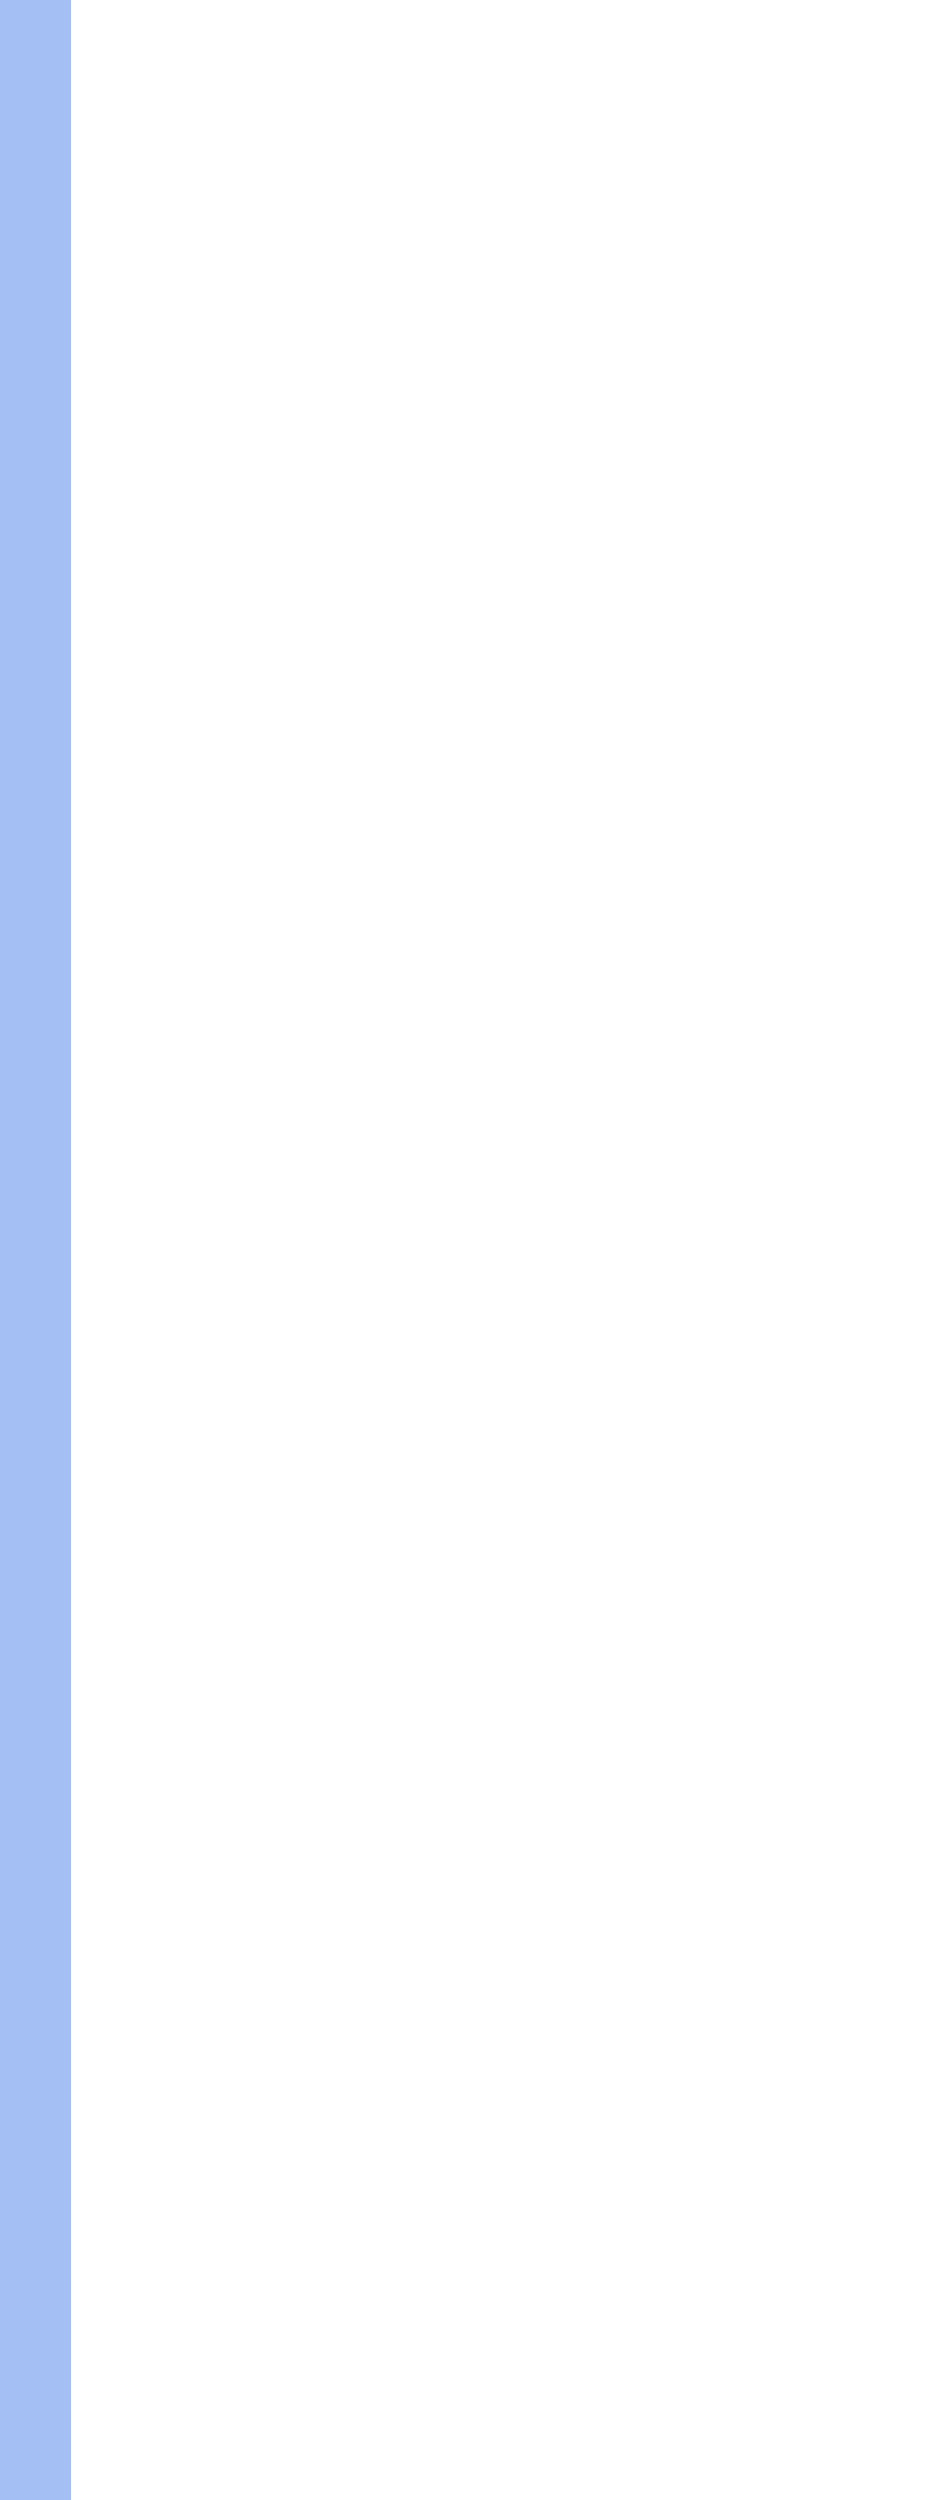
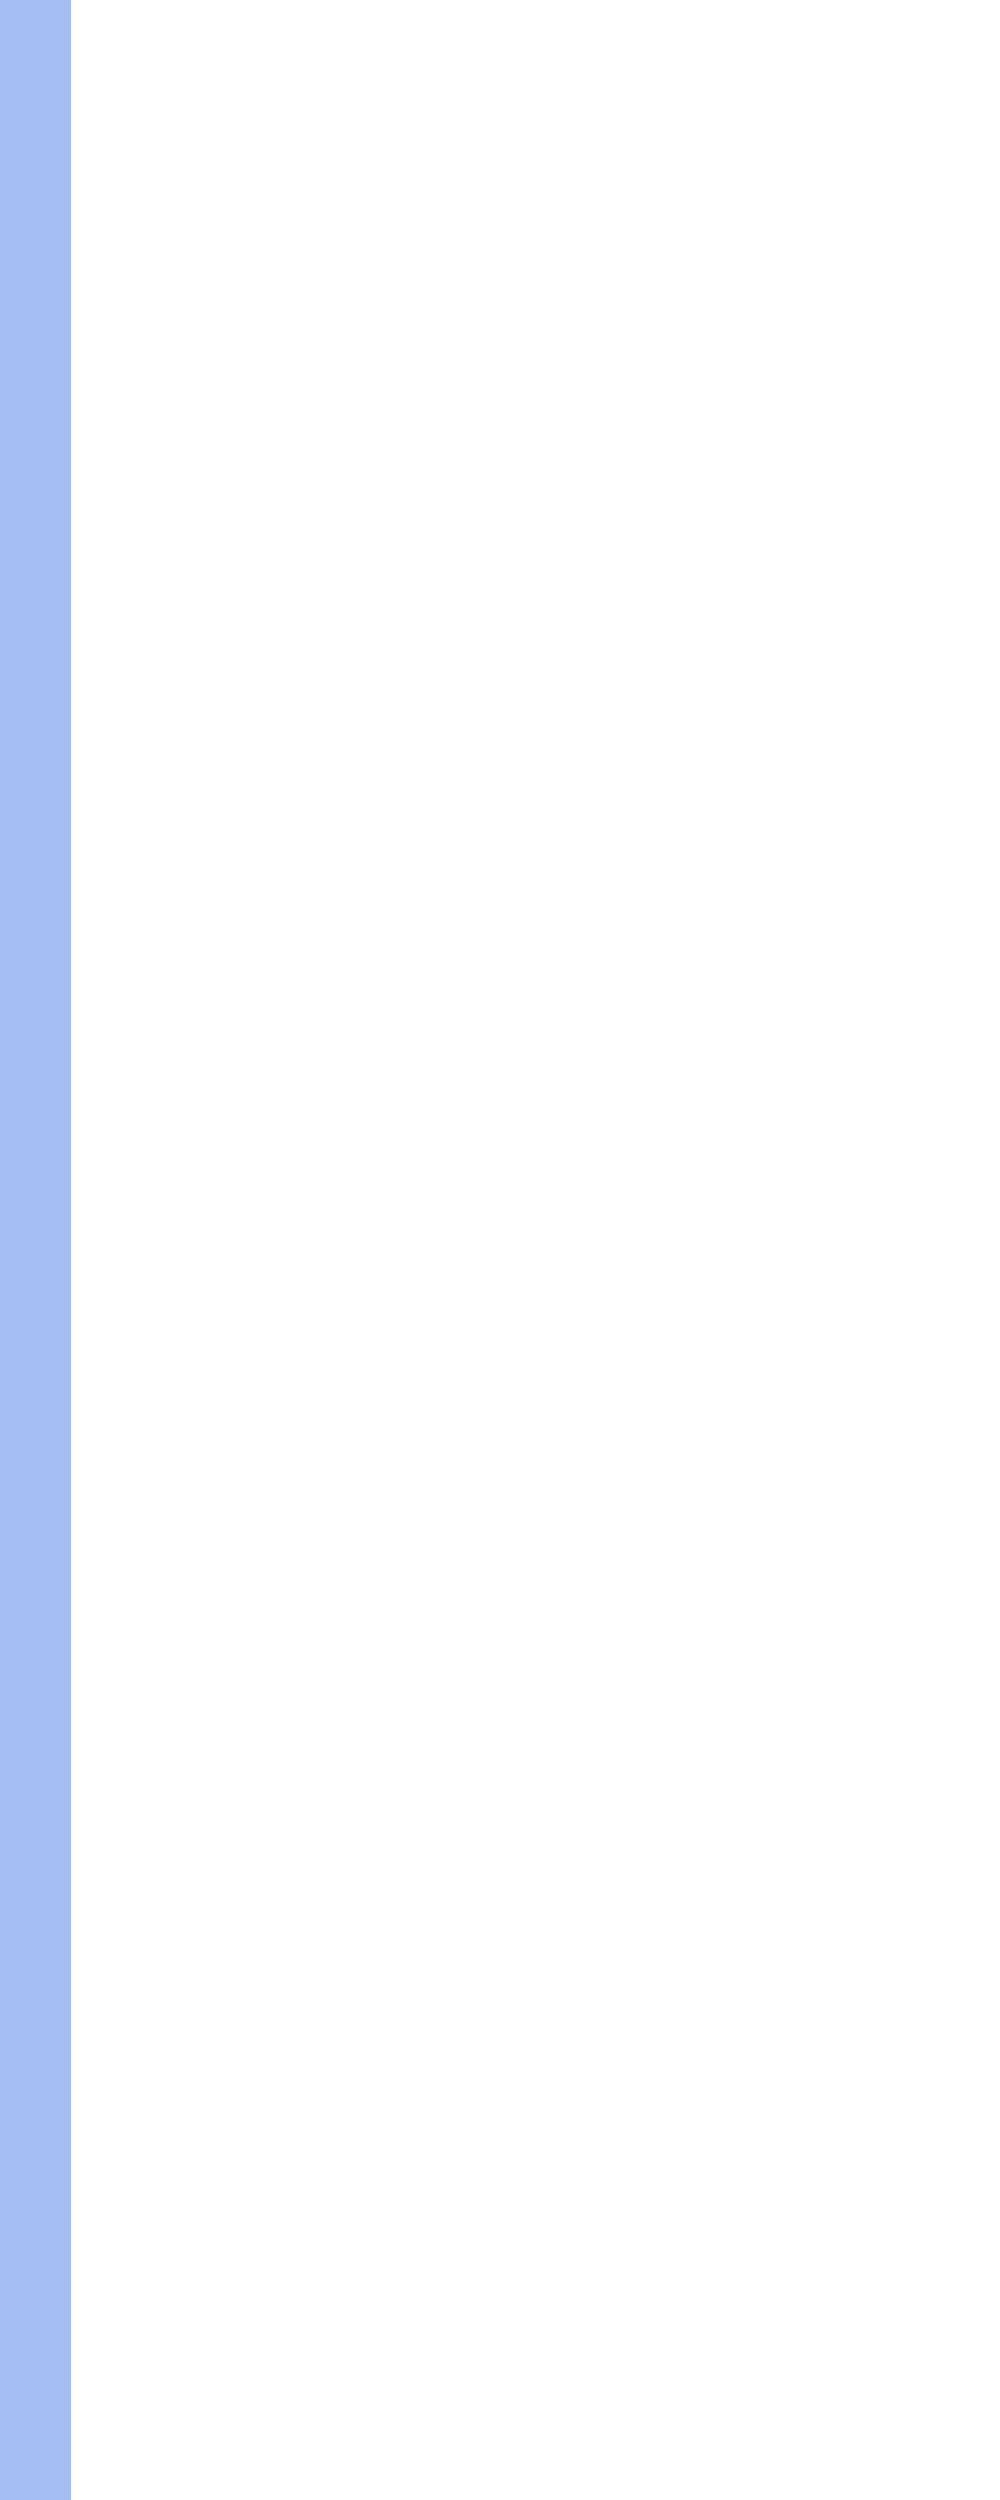
- <svg xmlns="http://www.w3.org/2000/svg" viewBox="0 0 13 35" shape-rendering="crispEdges">
+ <svg xmlns="http://www.w3.org/2000/svg" viewBox="0 0 14 35" shape-rendering="crispEdges">
  <rect y="0" x="0" width="1" height="35" fill="#cccccc" />
  <rect y="0" x="0" width="1" height="35" fill="#eecccc" />
  <rect y="0" x="0" width="1" height="35" fill="#a3bff4" />
</svg>
